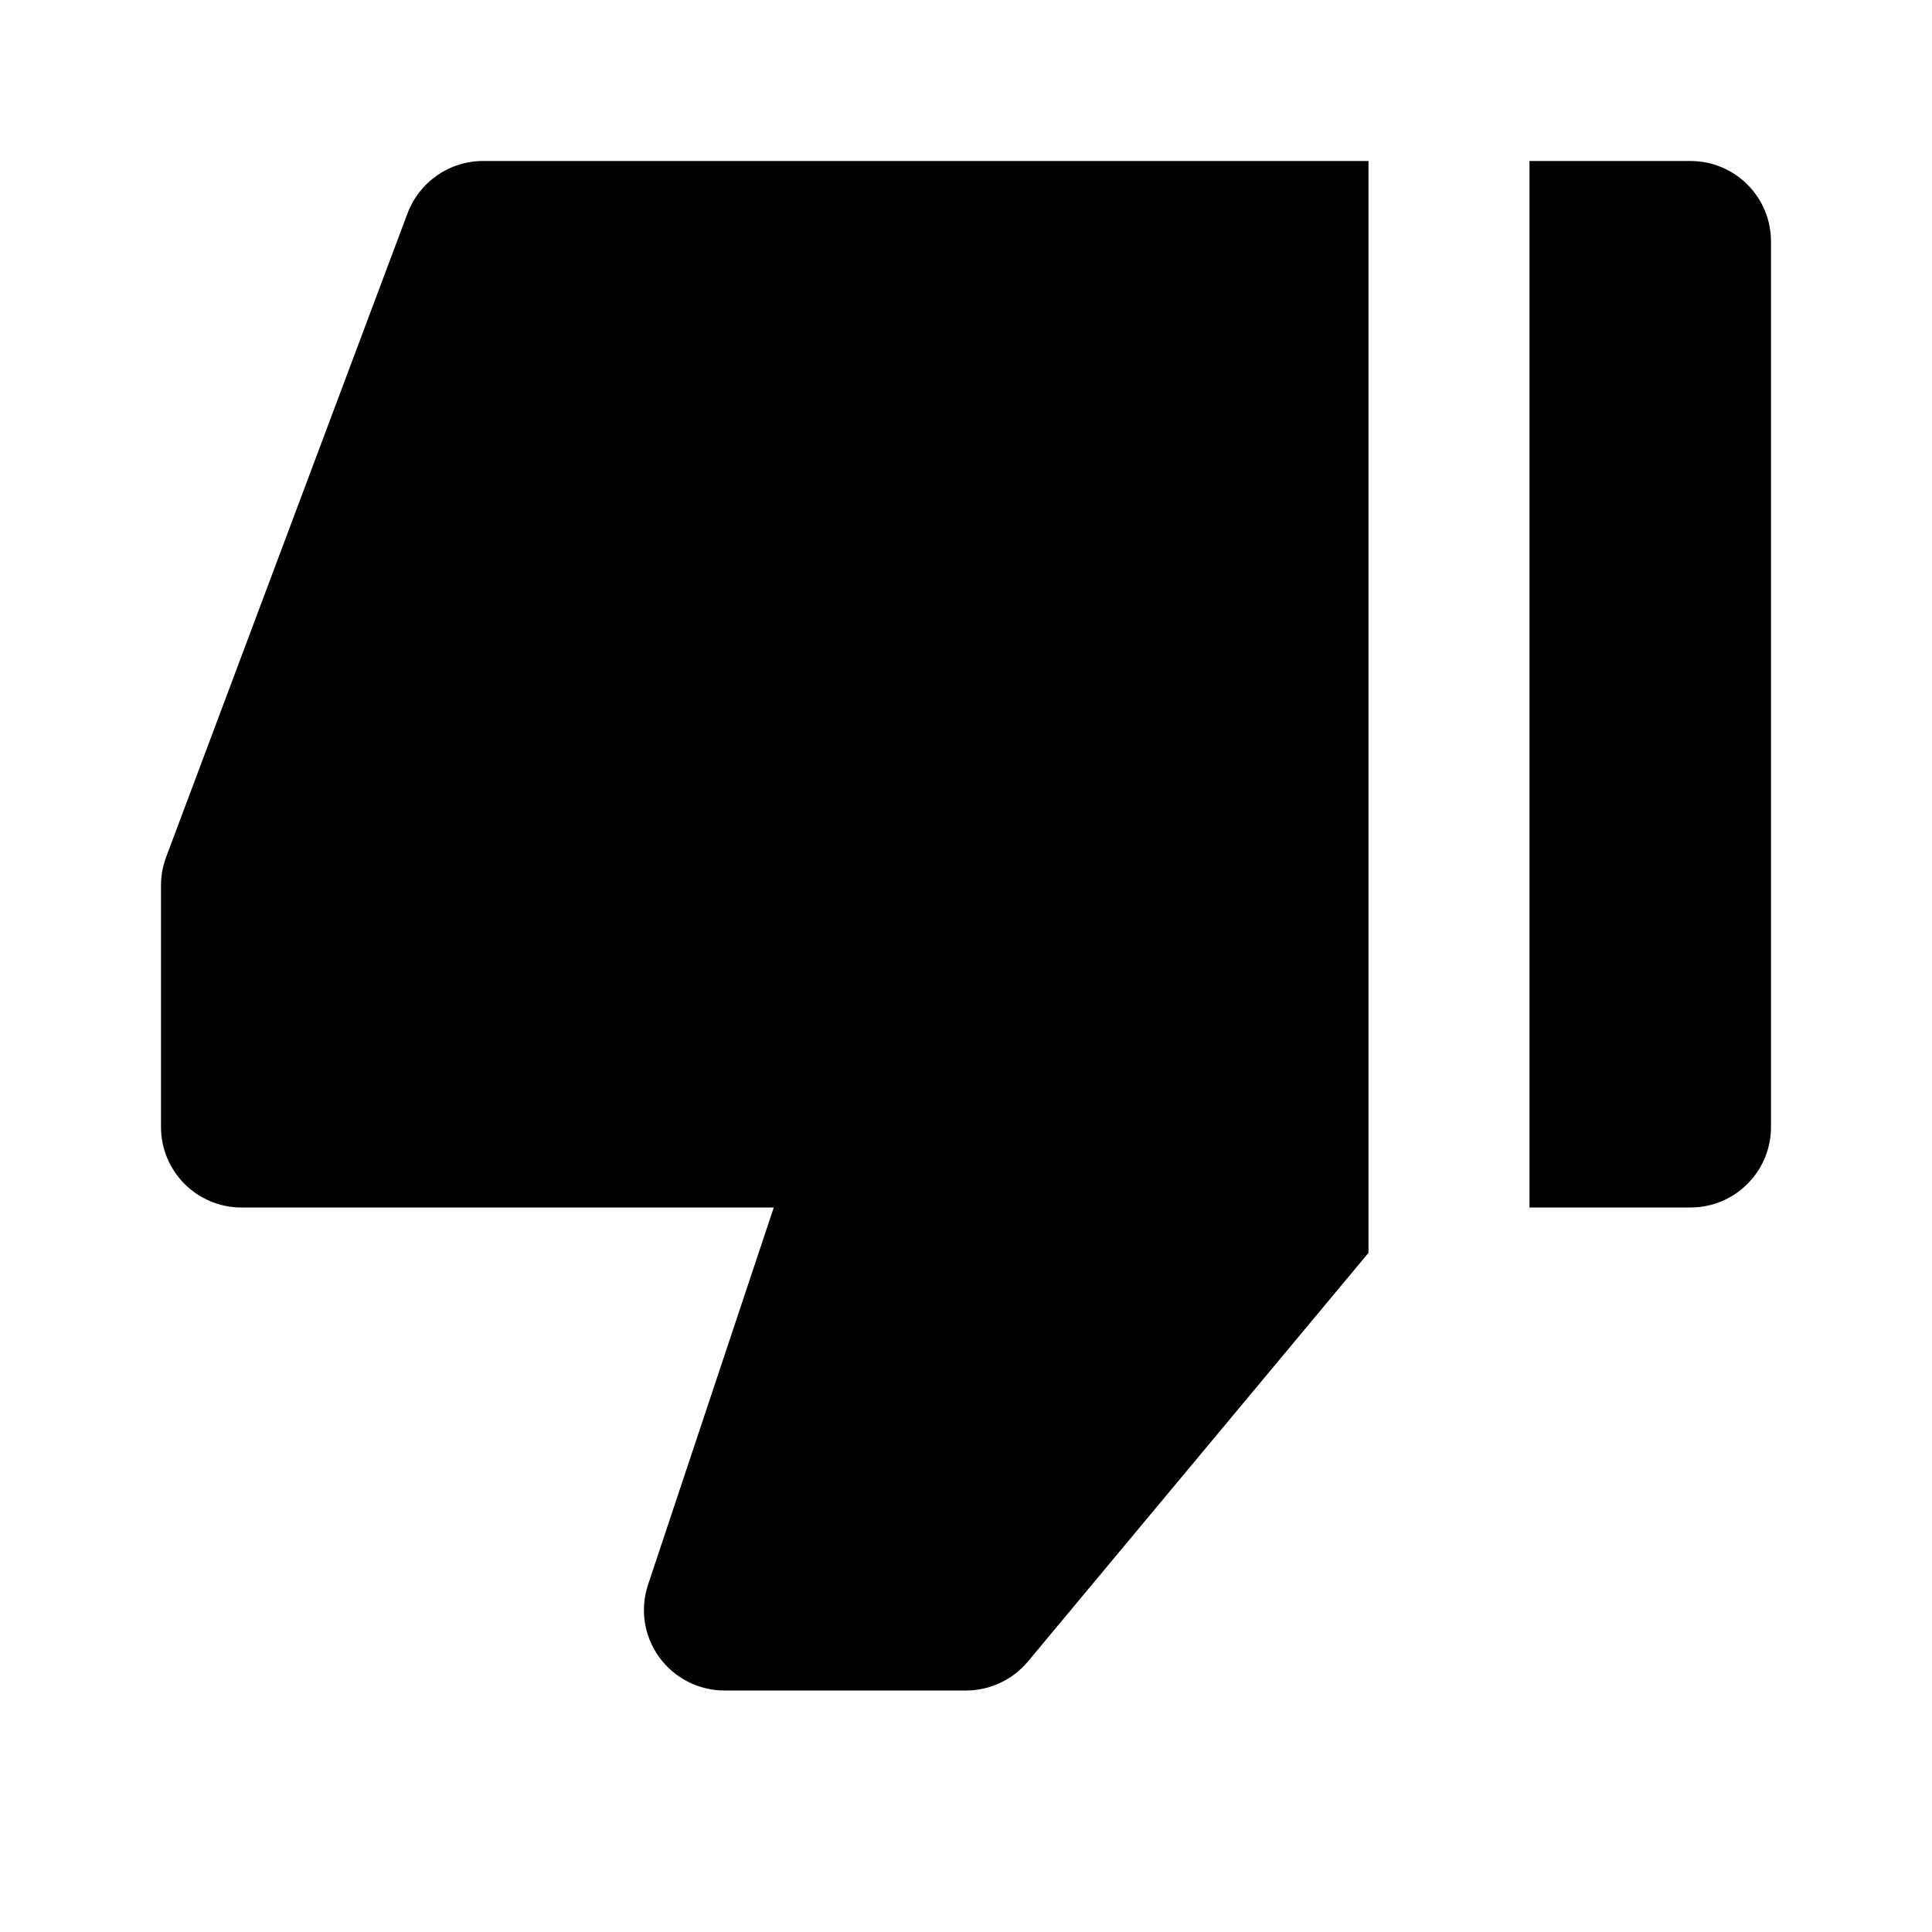
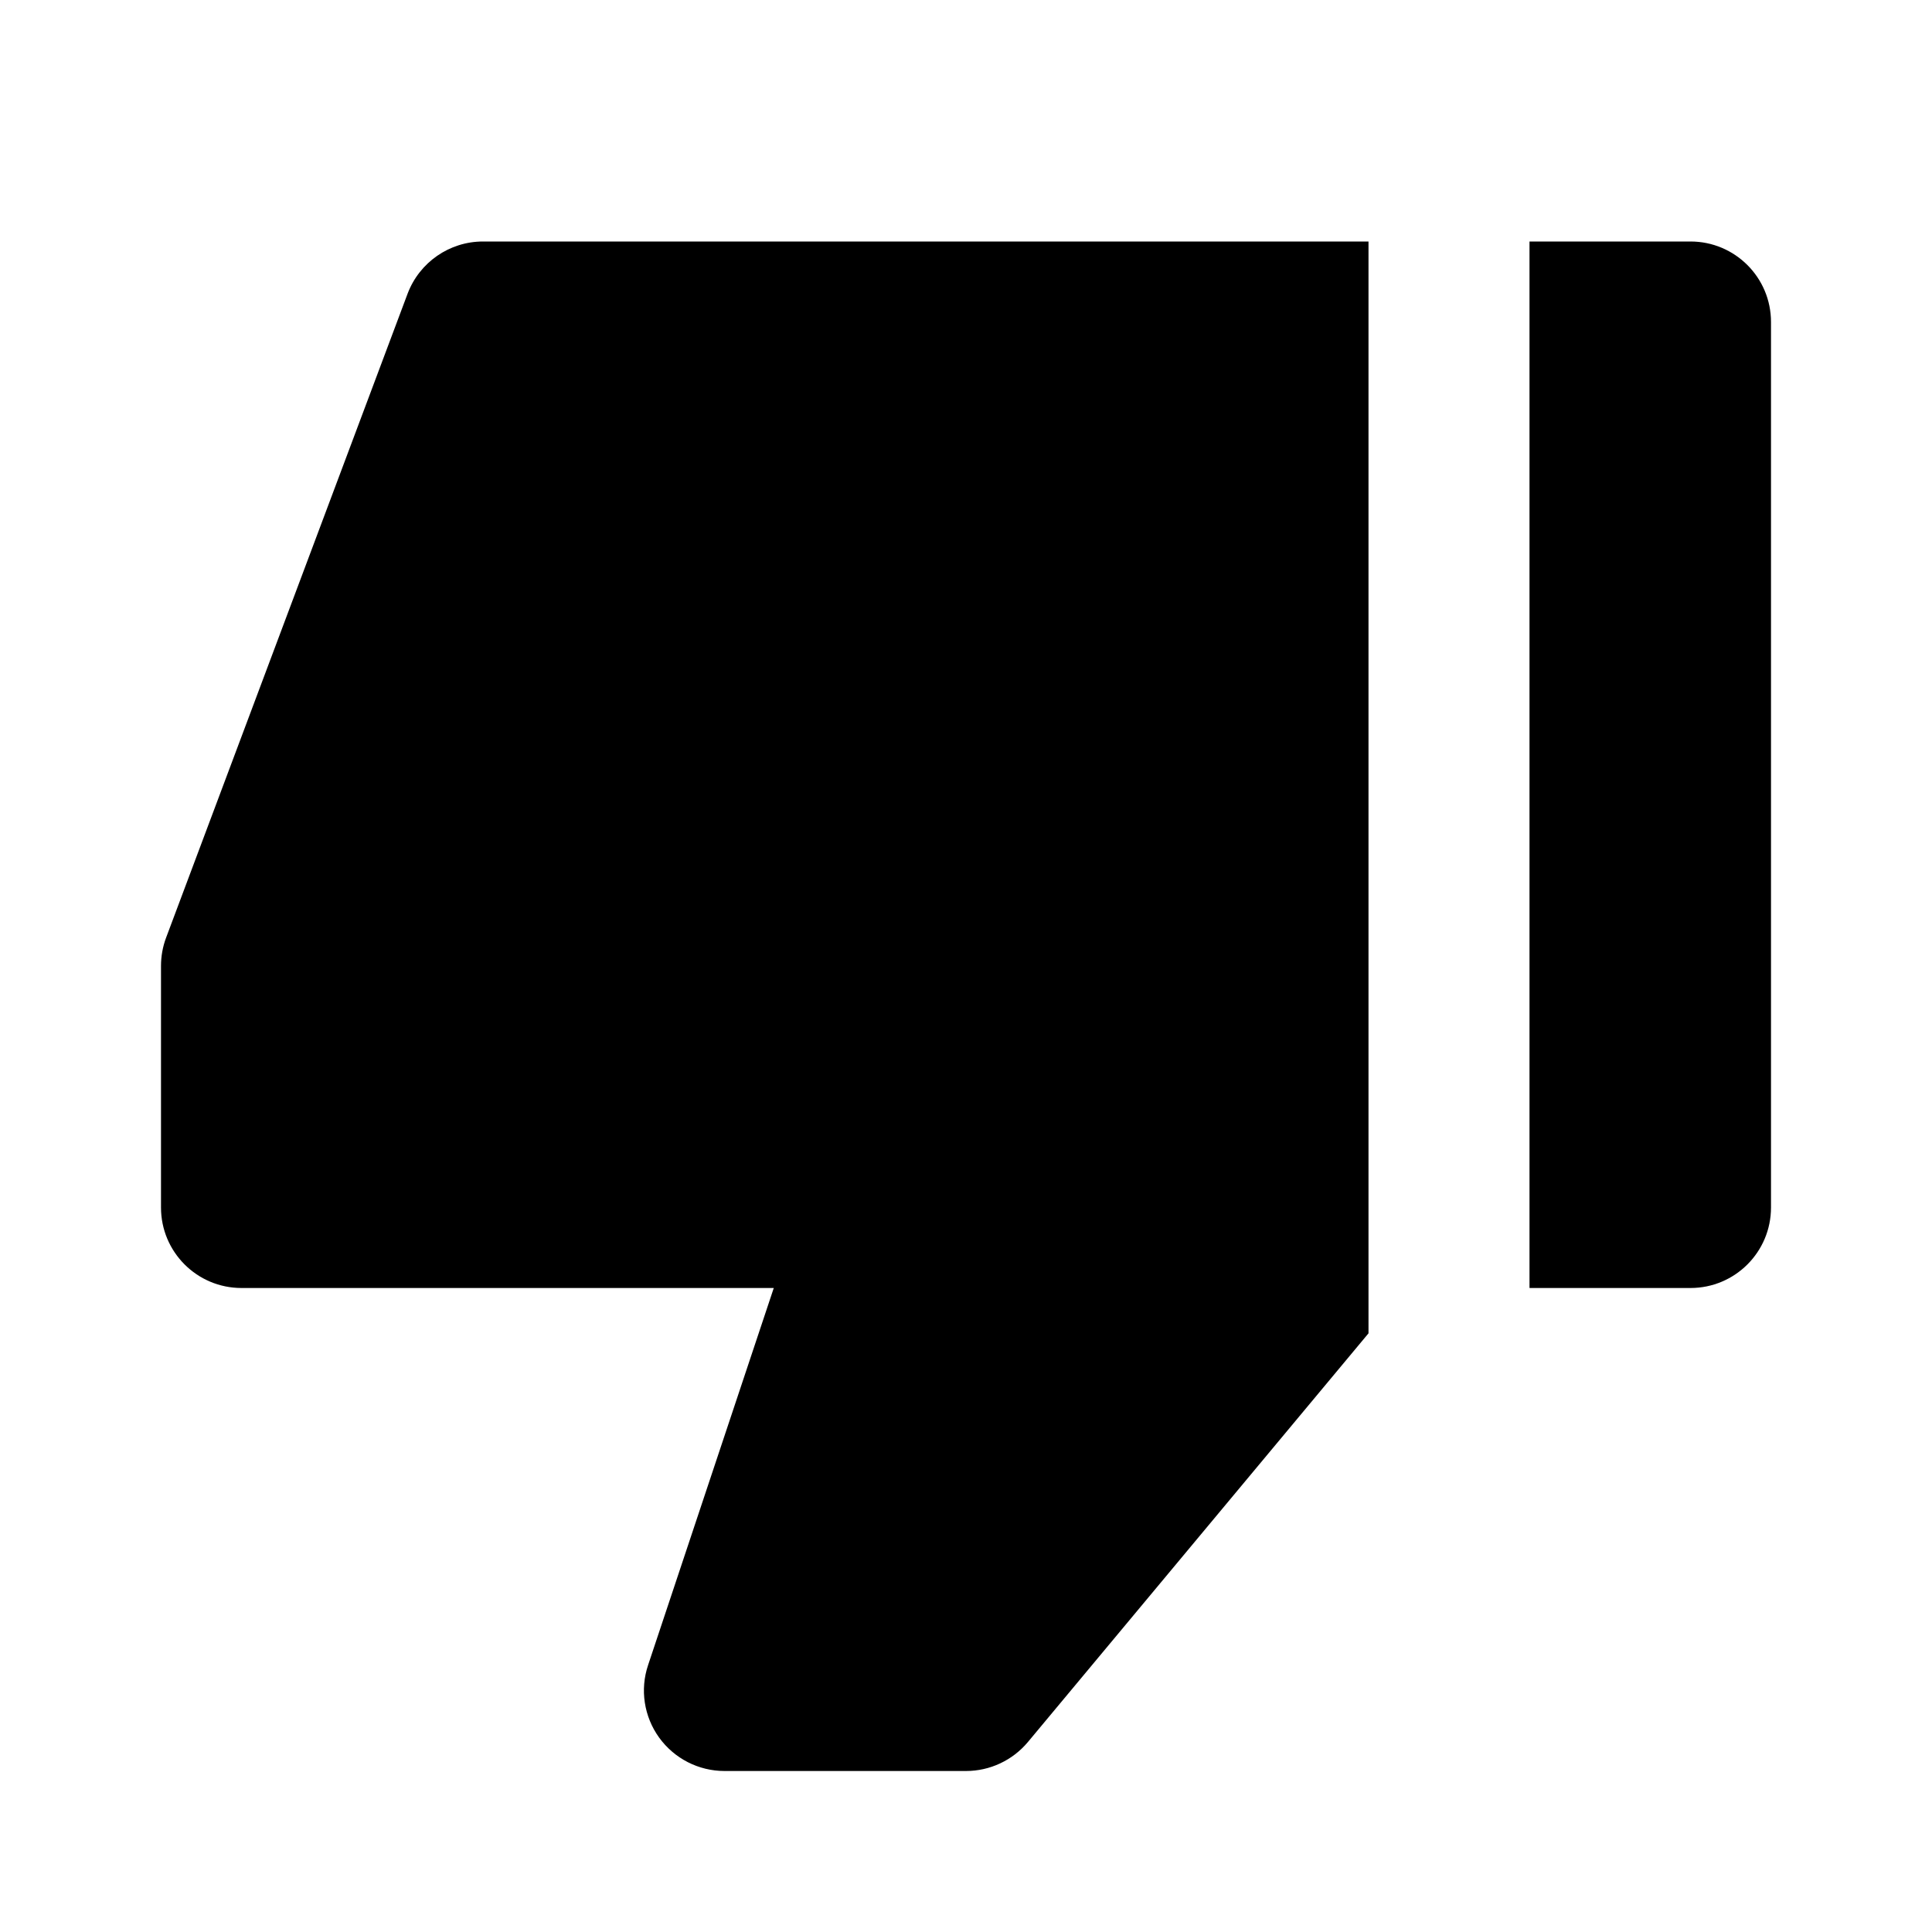
<svg xmlns="http://www.w3.org/2000/svg" width="24" height="24" viewBox="0 0 24 24">
-   <path d="M21 2h-2v13h2c.553 0 1-.448 1-1V3C22 2.448 21.553 2 21 2zM3 15h6.612l-1.561 4.684c-.103.305-.051.64.137.901C8.377 20.846 8.679 21 9 21h3c.297 0 .578-.132.769-.36L17 15.563V2H6C5.583 2 5.21 2.259 5.063 2.649l-3 8C2.021 10.761 2 10.88 2 11v3C2 14.552 2.447 15 3 15z" />
+   <path d="M19 16h2c.553 0 1-.448 1-1V4c0-.552-.447-1-1-1h-2V16zM3 16h6.612l-1.561 4.684c-.103.305-.051.64.137.901C8.377 21.846 8.679 22 9 22h3c.297 0 .578-.132.769-.36L17 16.563V3H6C5.583 3 5.21 3.259 5.063 3.649l-3 8C2.021 11.761 2 11.88 2 12v3C2 15.552 2.447 16 3 16z" />
</svg>
